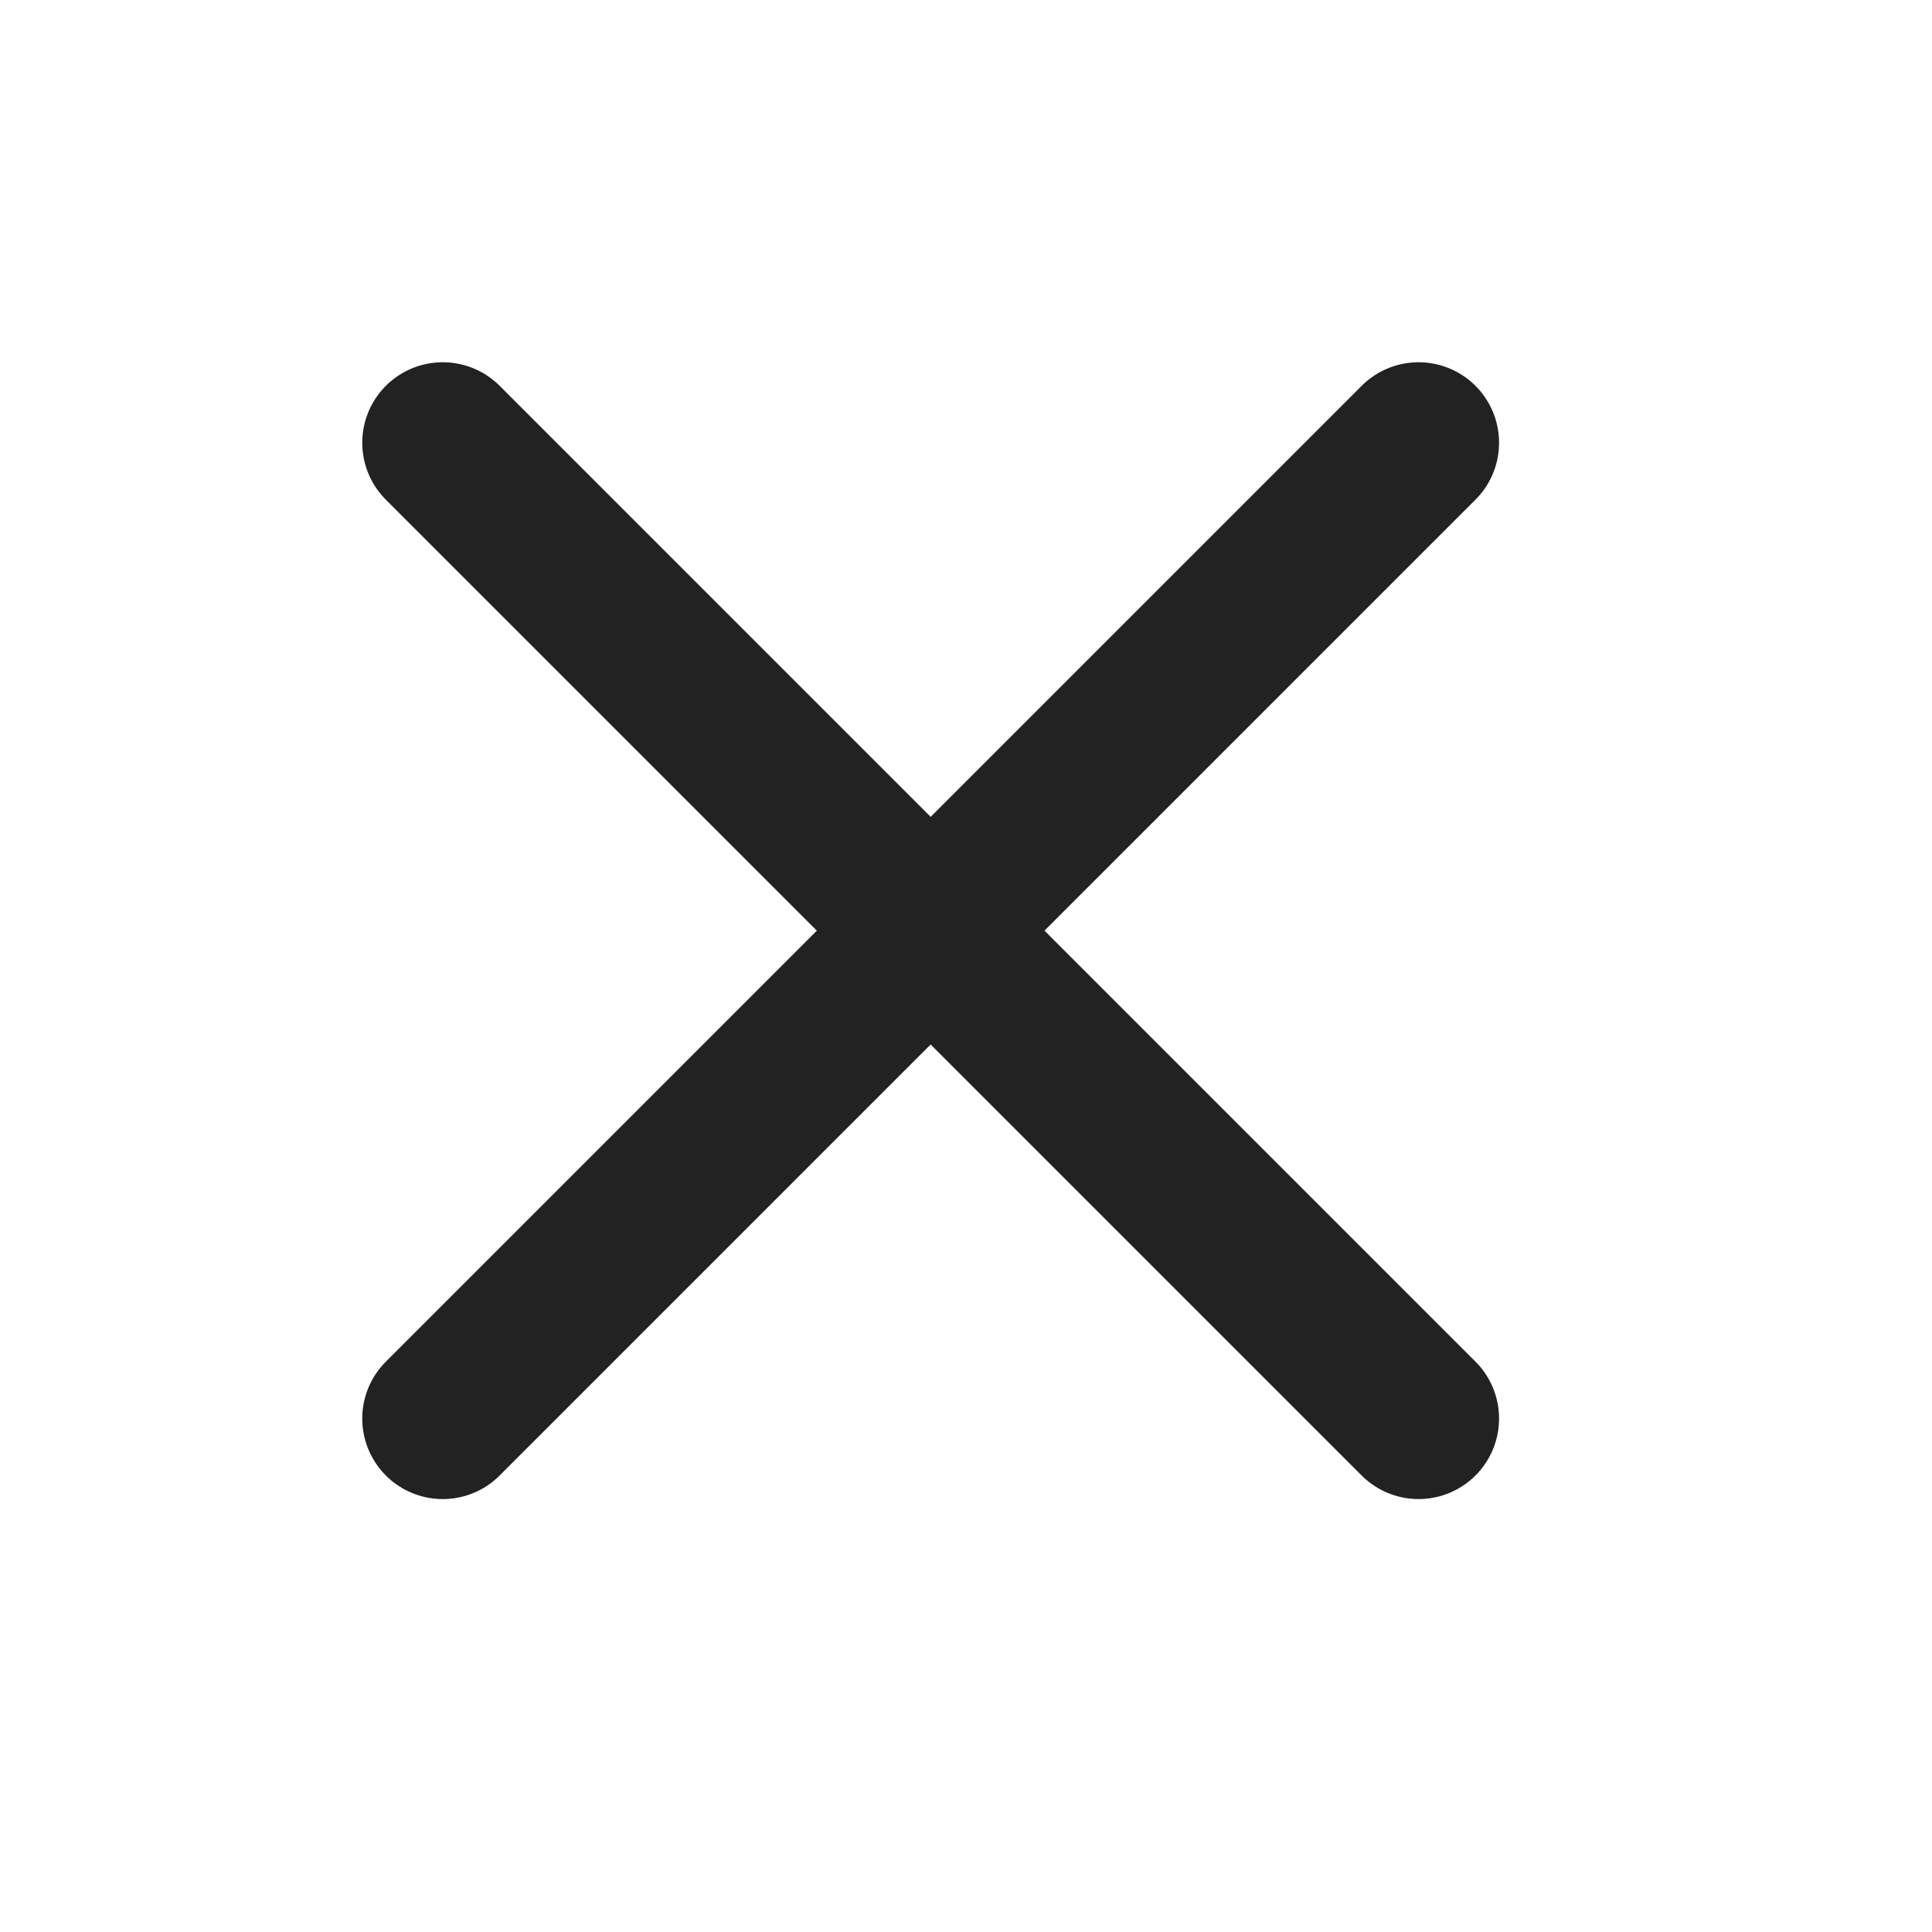
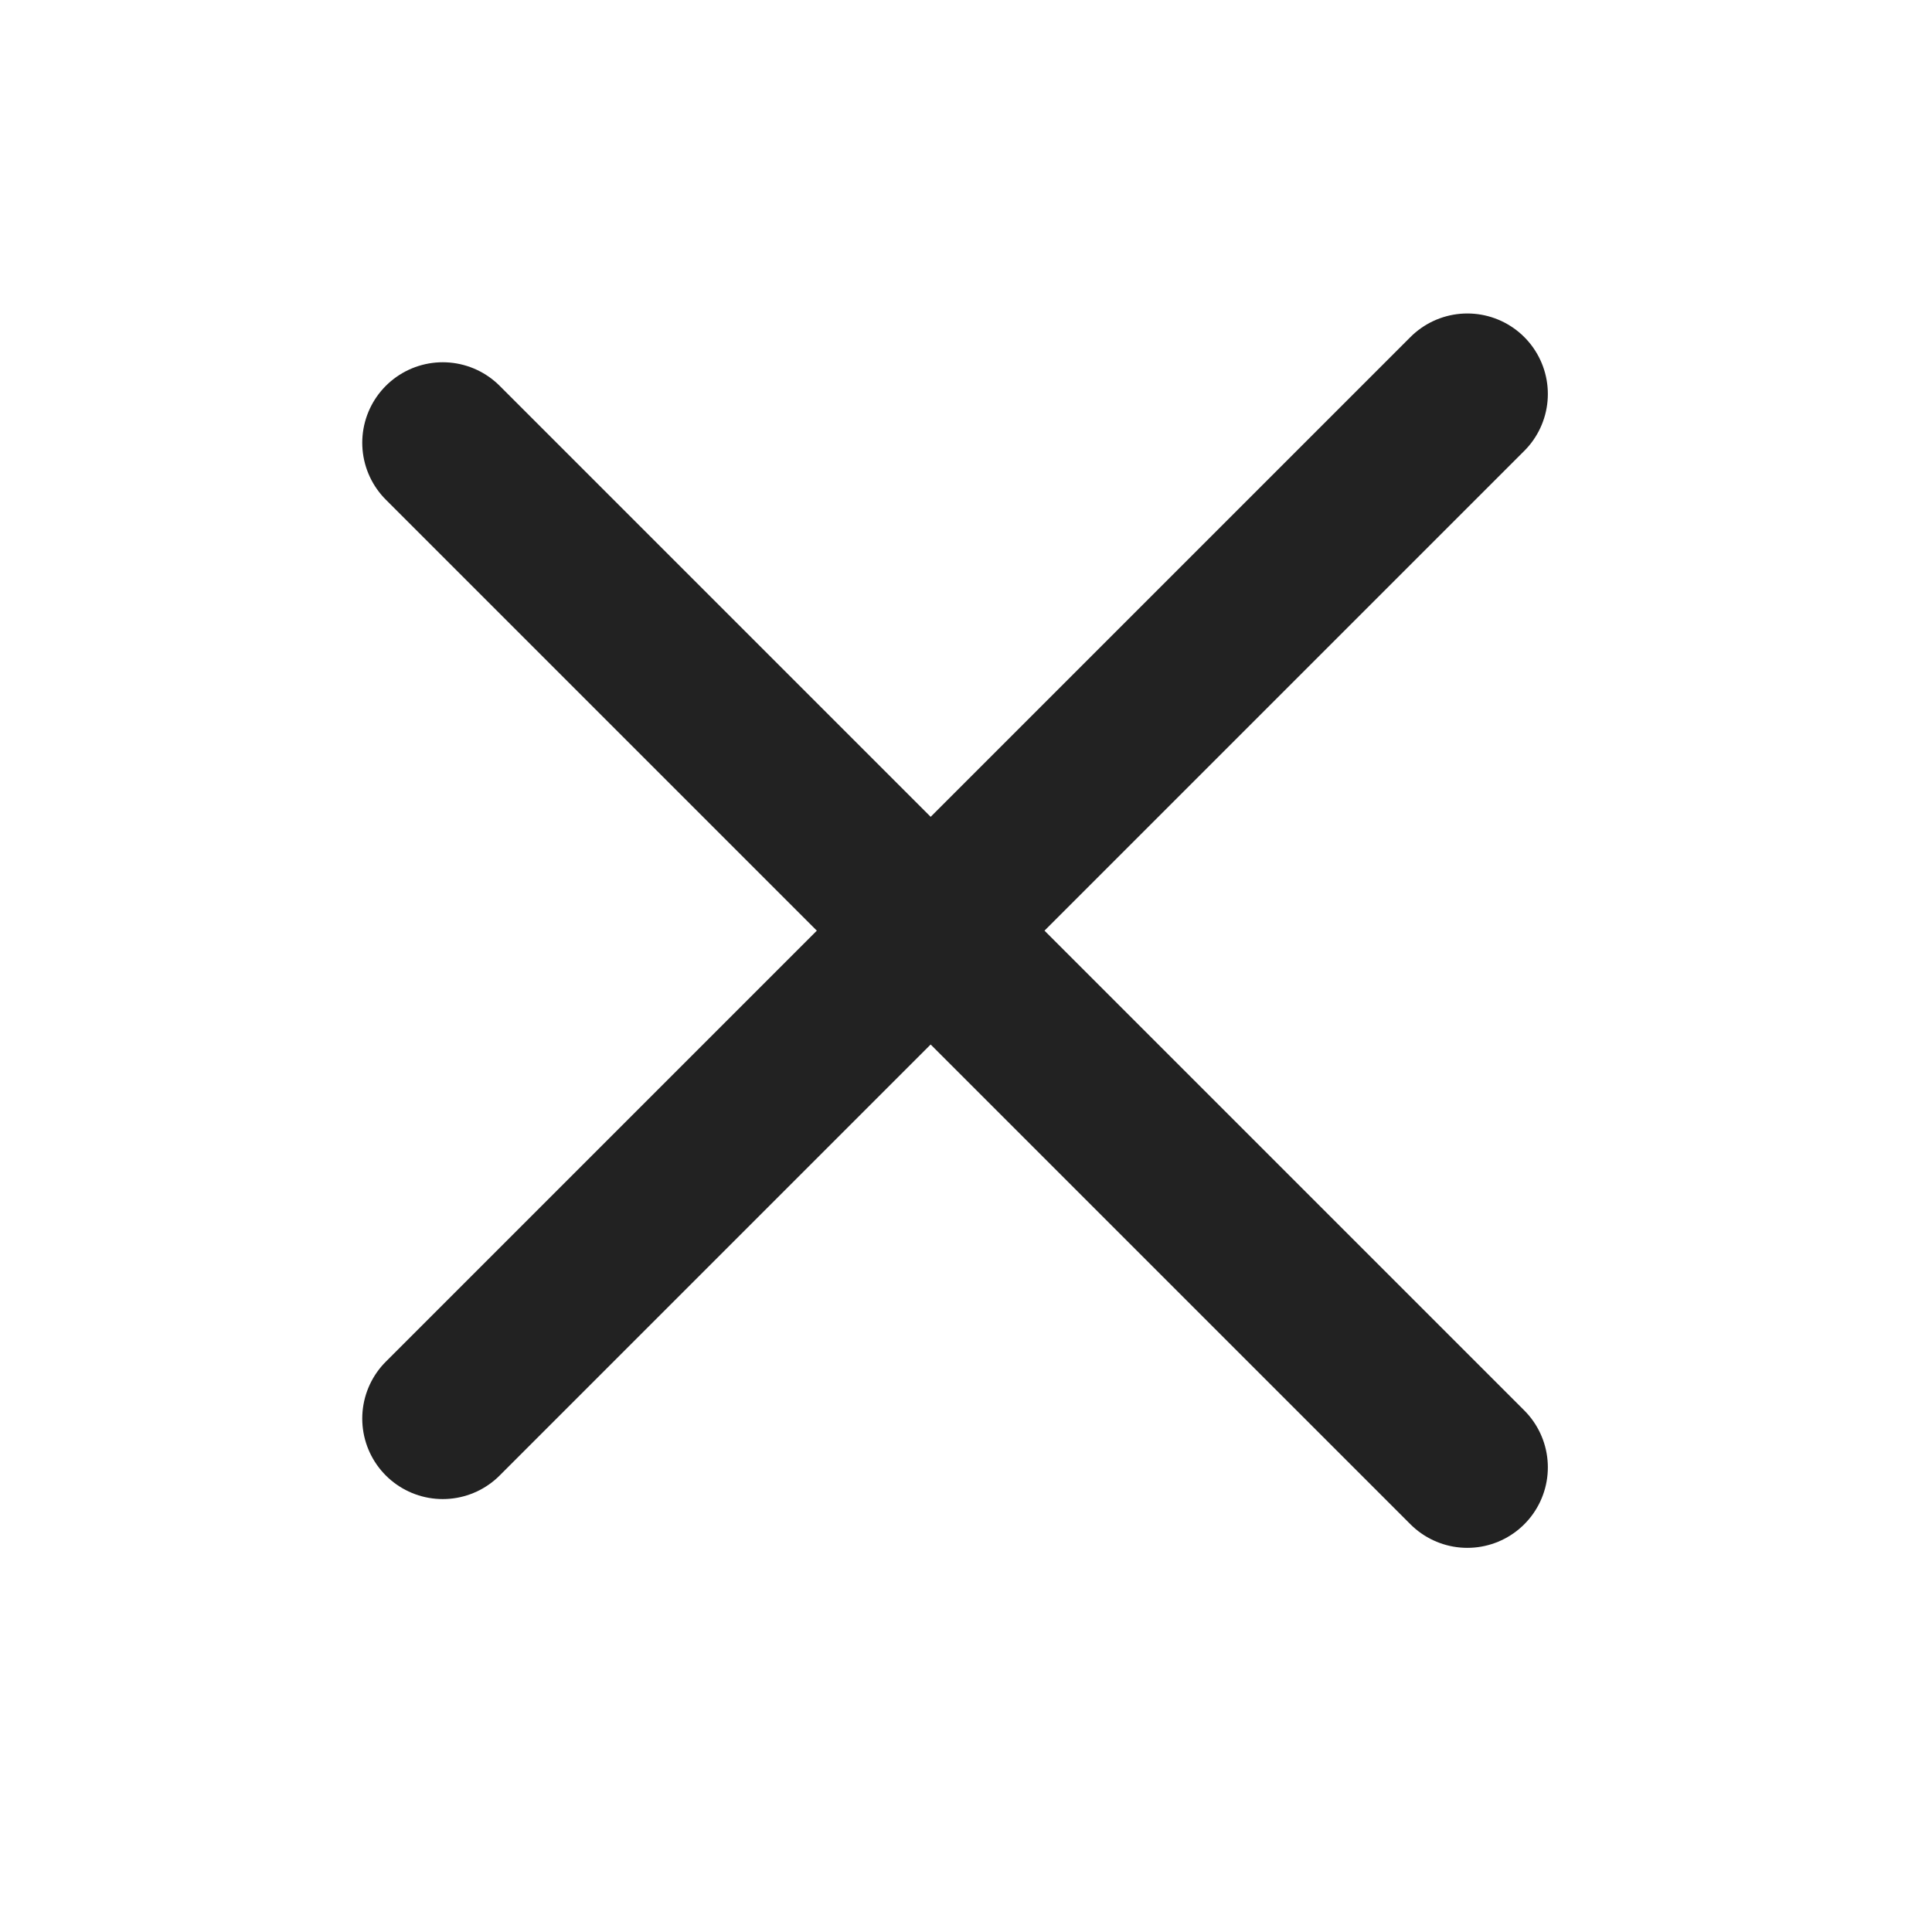
<svg xmlns="http://www.w3.org/2000/svg" width="24" height="24" viewBox="0 0 24 24">
  <g transform="translate(-158 -438)">
-     <line id="Line_2082" data-name="Line 2082" x2="17.143" transform="translate(163.5 455.622) rotate(-45)" fill="none" stroke="#222" stroke-linecap="round" stroke-width="2" />
-     <line id="Line_2084" data-name="Line 2084" x2="17.143" transform="translate(163.5 443.5) rotate(45)" fill="none" stroke="#222" stroke-linecap="round" stroke-width="2" />
+     <line id="Line_2082" data-name="Line 2082" x2="18" transform="translate(163.5 455.622) rotate(-45)" fill="none" stroke="#222" stroke-linecap="round" stroke-width="2" />
+     <line id="Line_2084" data-name="Line 2084" x2="18" transform="translate(163.5 443.5) rotate(45)" fill="none" stroke="#222" stroke-linecap="round" stroke-width="2" />
    <rect id="Rectangle_8372" data-name="Rectangle 8372" width="24" height="24" transform="translate(158 438)" fill="none" />
  </g>
</svg>
